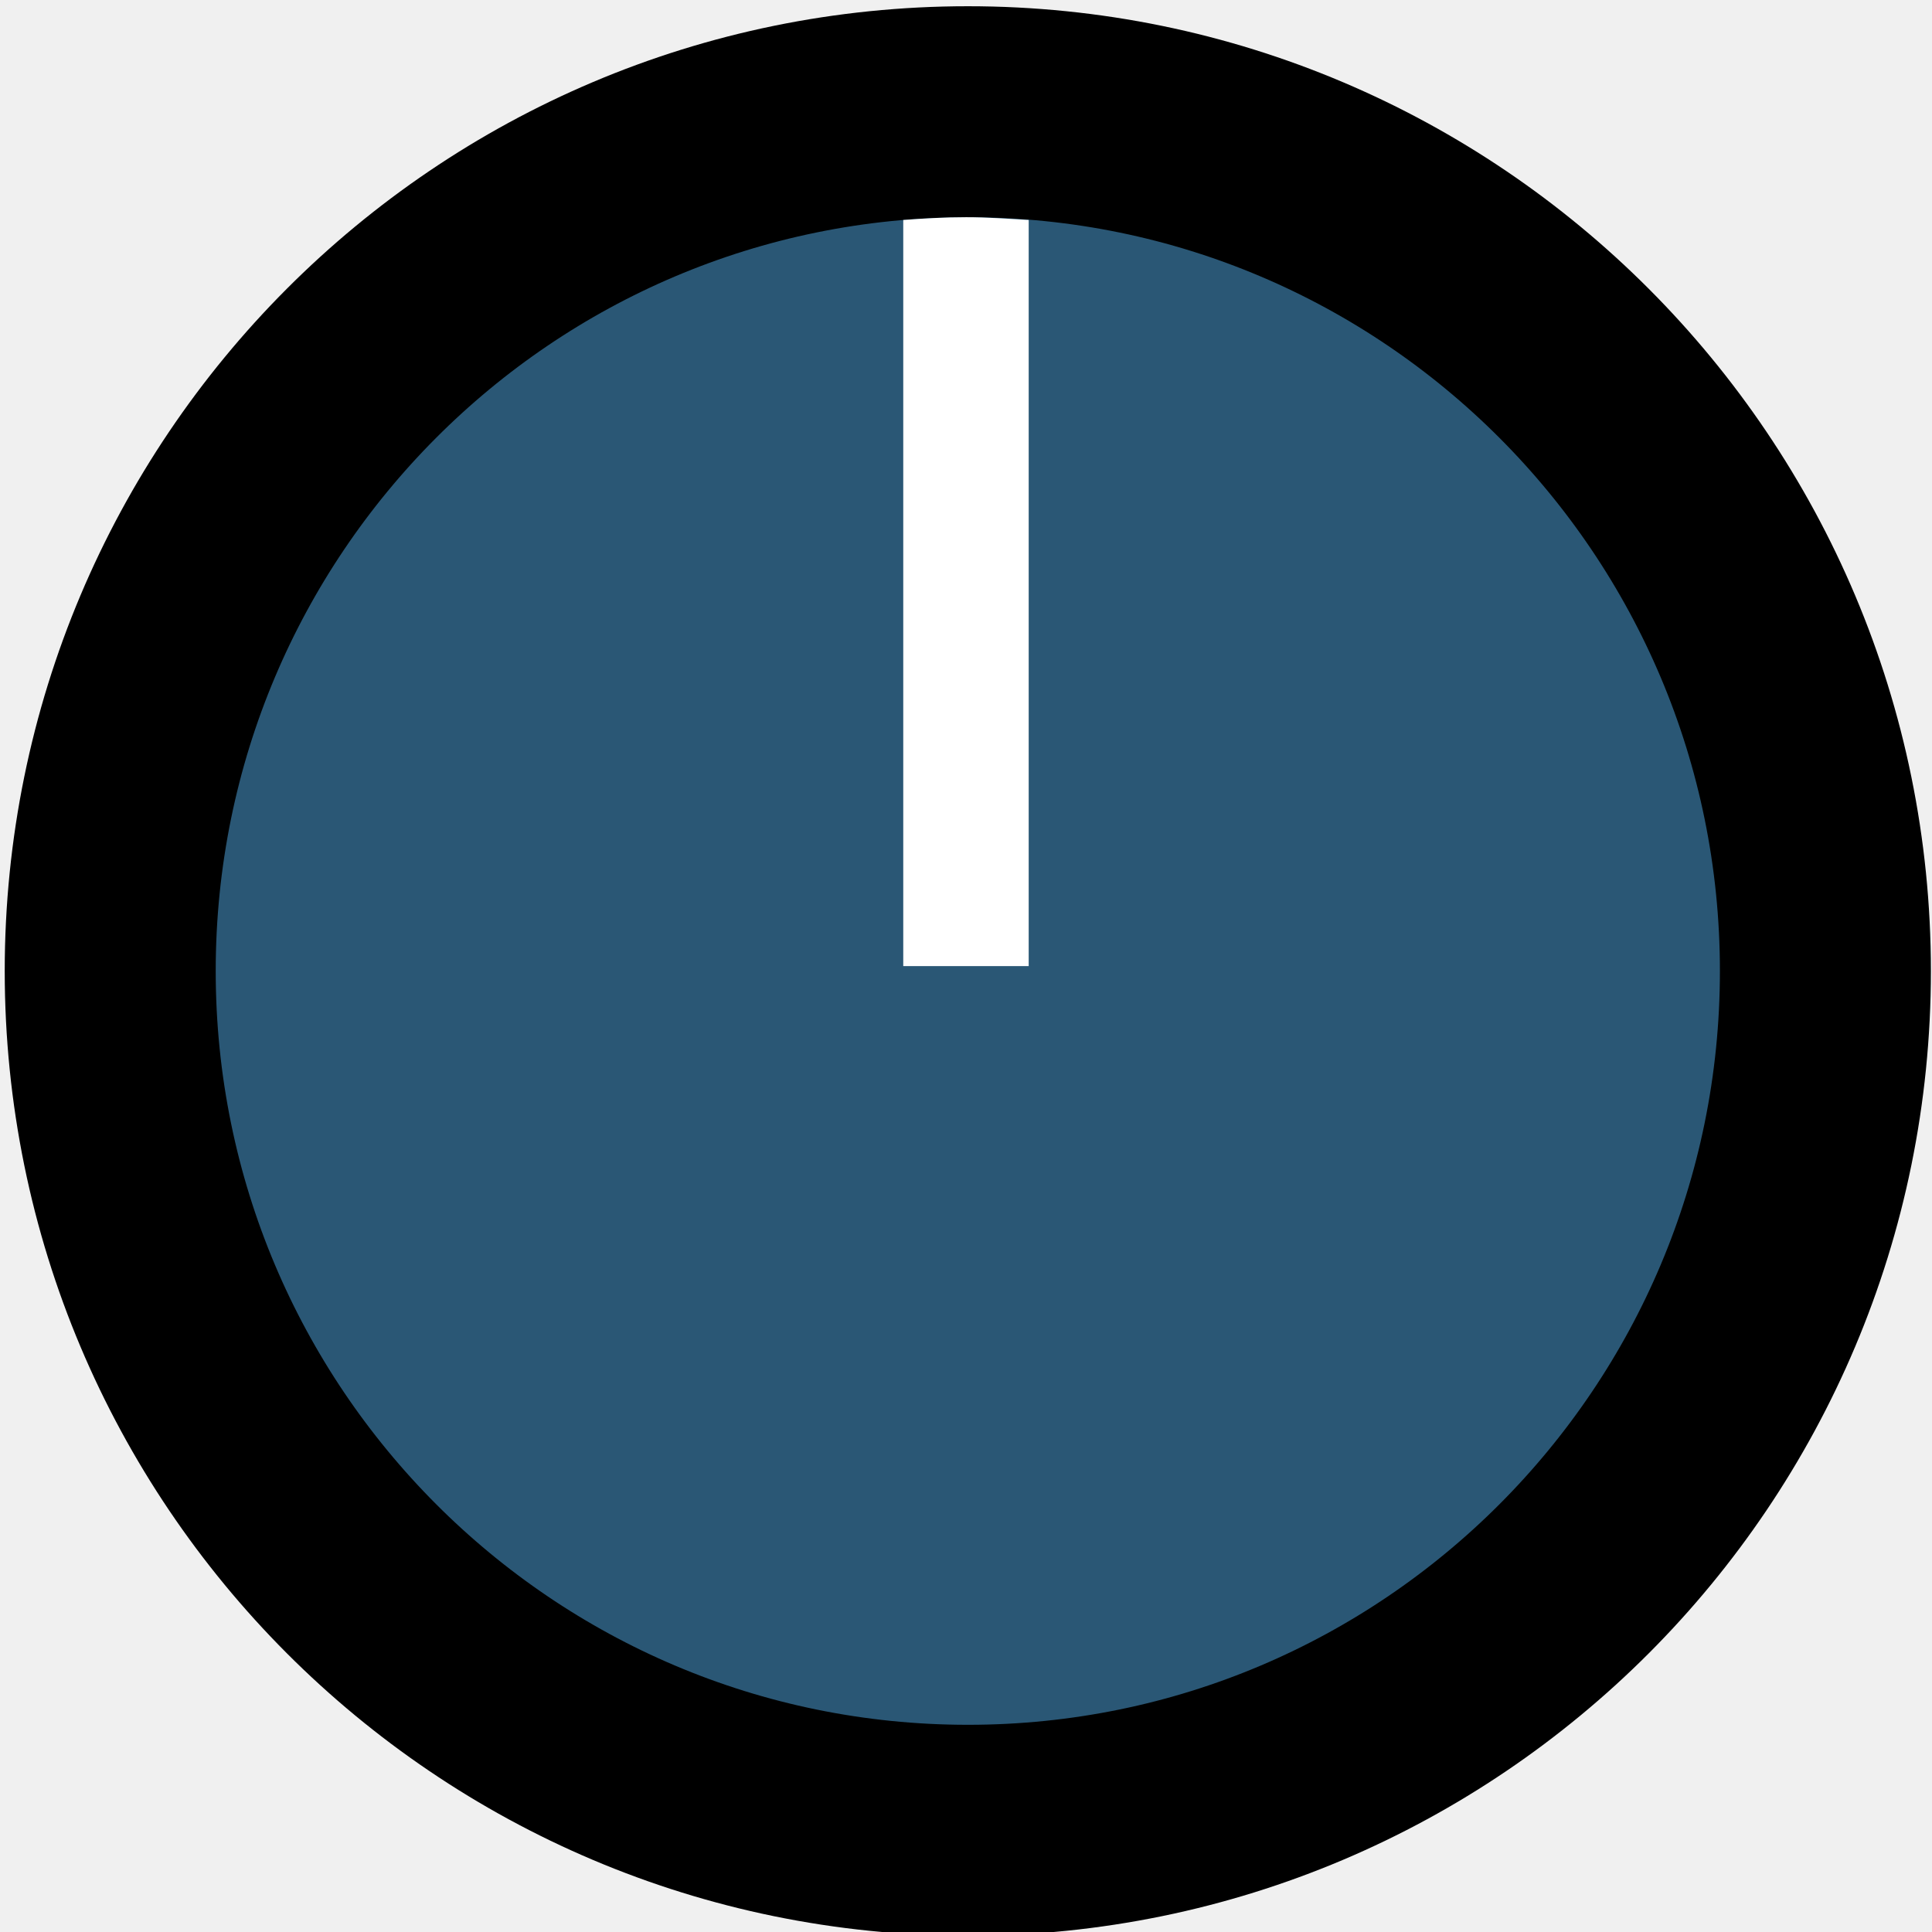
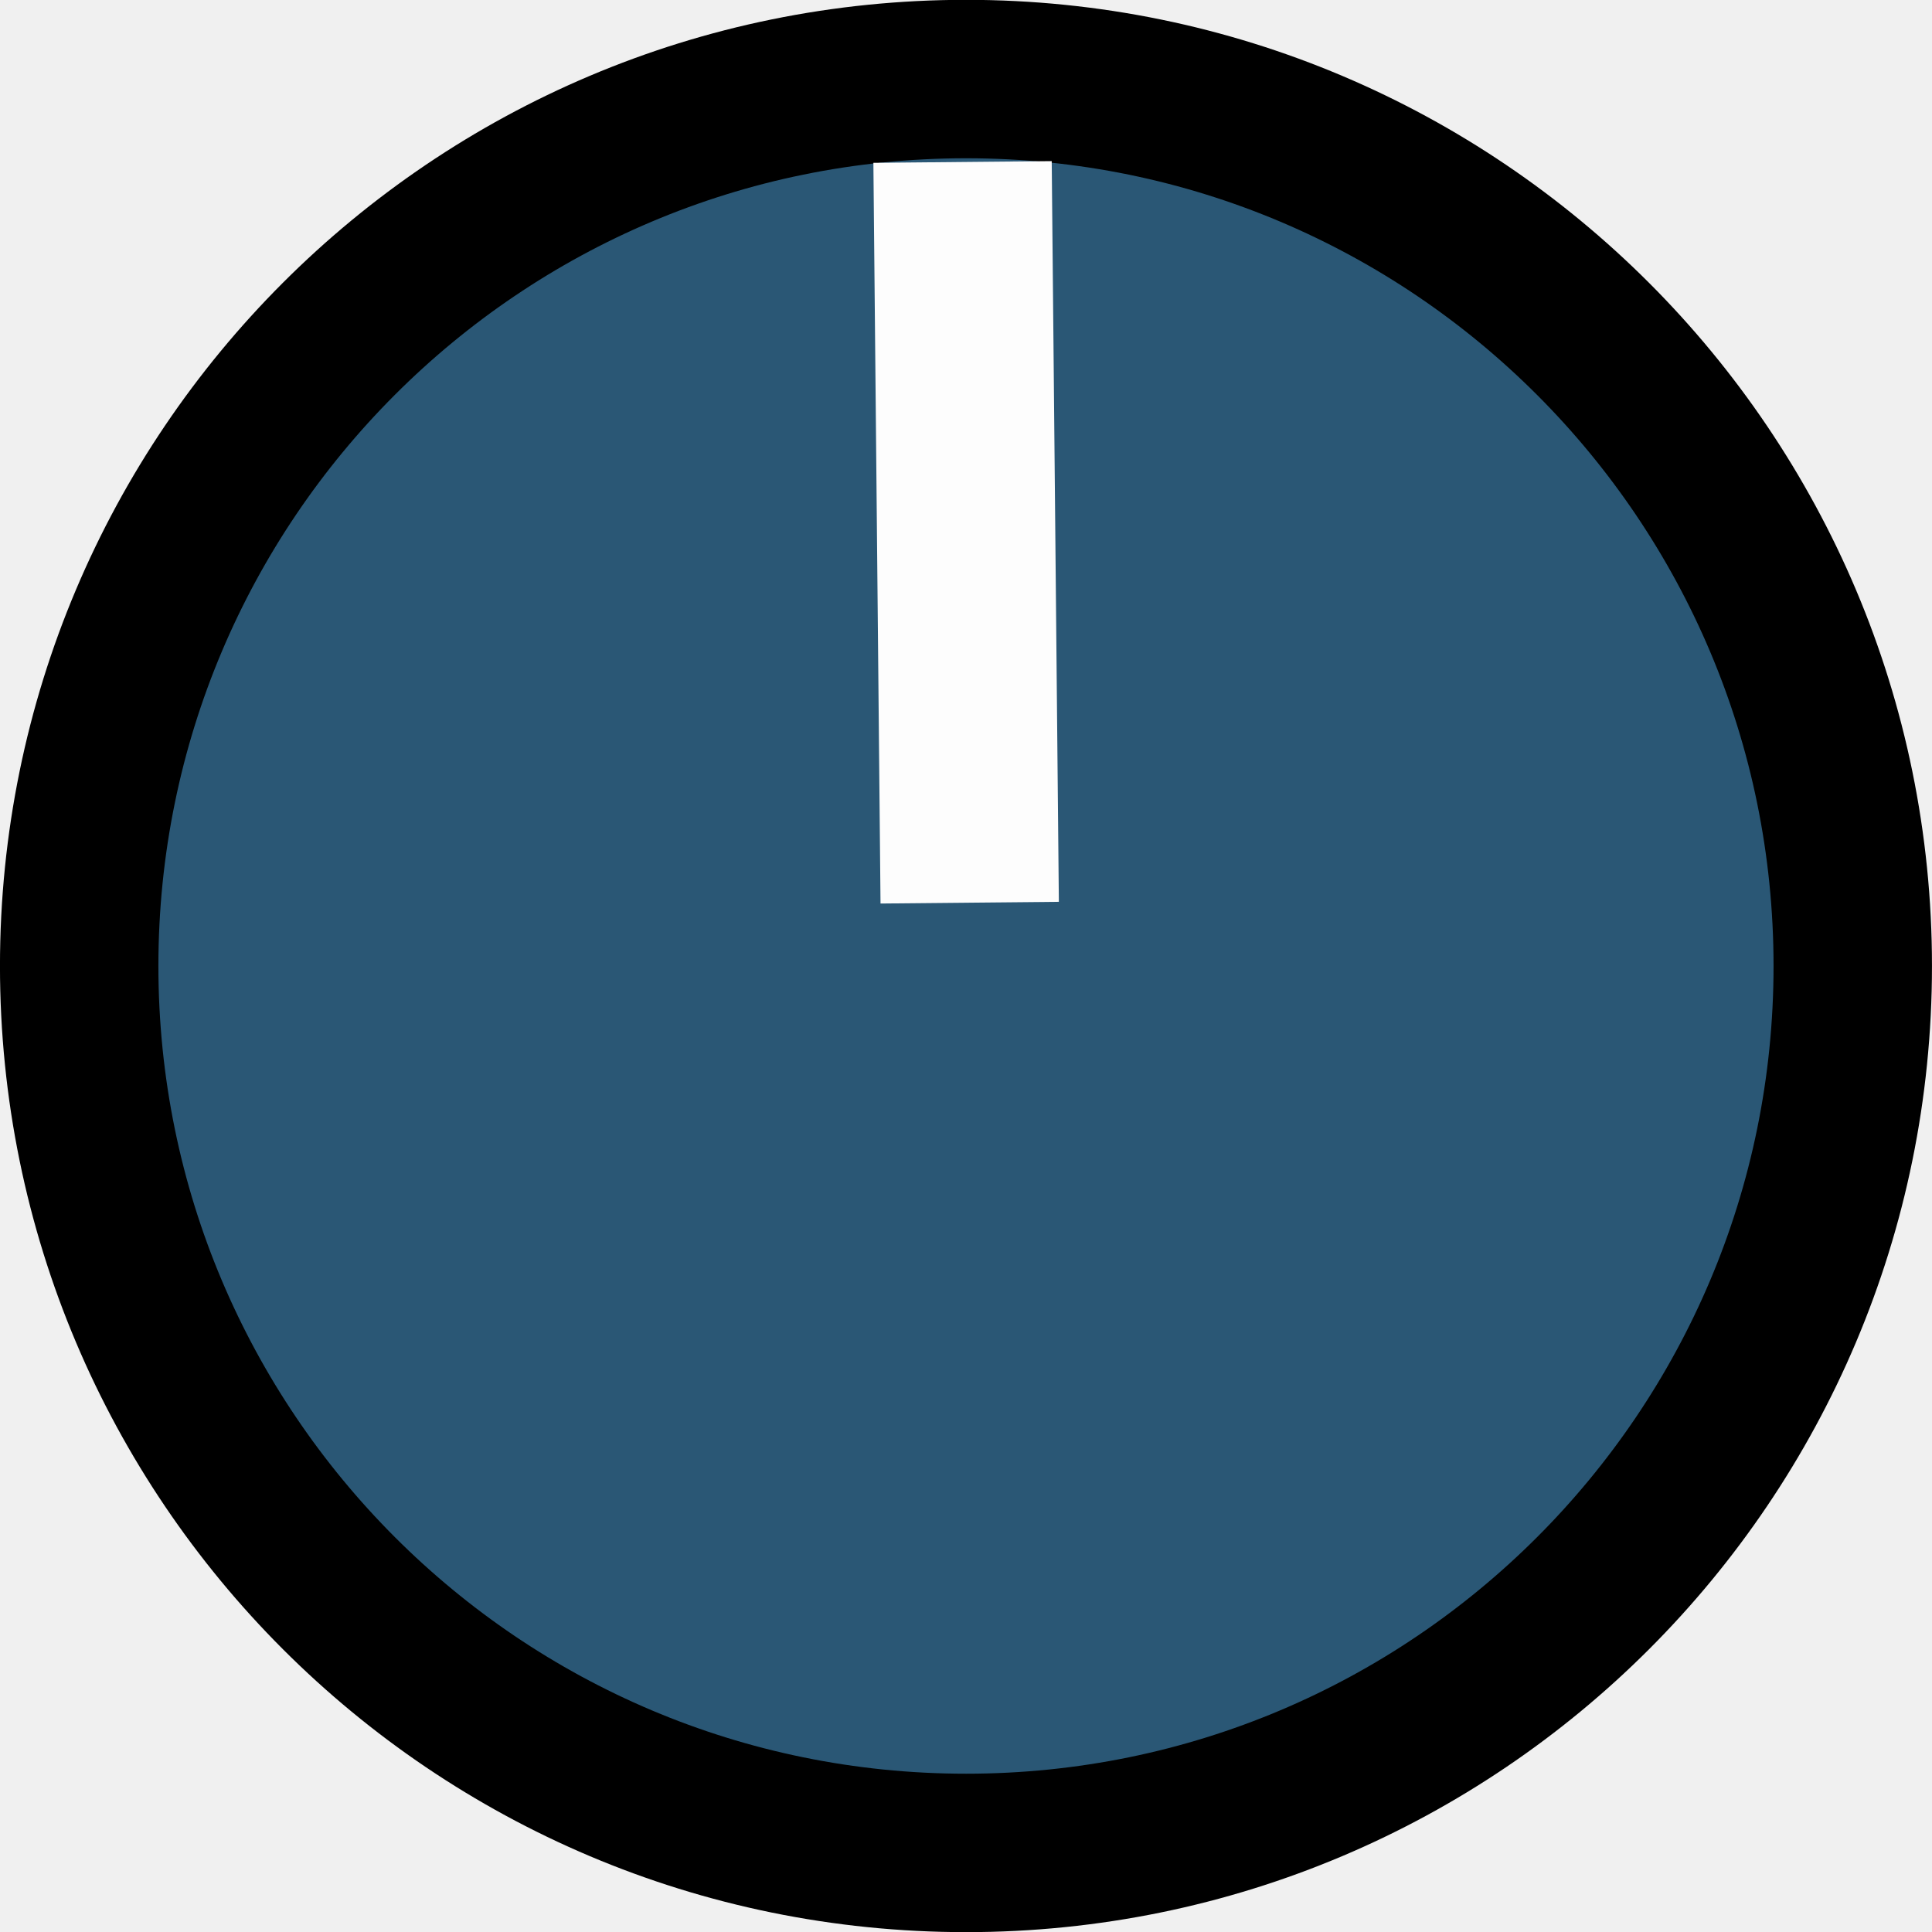
- <svg xmlns="http://www.w3.org/2000/svg" width="6.299mm" height="6.3mm" viewBox="0 0 6.299 6.3" version="1.1" id="svg15246">
+ <svg xmlns="http://www.w3.org/2000/svg" id="svg15246" version="1.1" viewBox="0 0 6.5 6.5" height="6.5mm" width="6.5mm">
  <defs id="defs15240">
    <clipPath id="clip89">
-       <rect y="0" x="0" width="18" height="19" id="rect4864" />
+       <rect id="rect4864" height="19" width="18" x="0" y="0" />
    </clipPath>
    <clipPath id="clip90">
-       <path d="m 0.898,0.129 h 16.25 v 17.883 h -16.25 z m 0,0" id="path4861" />
+       <path id="path4861" d="m 0.898,0.129 h 16.25 v 17.883 h -16.25 z m 0,0" />
    </clipPath>
    <mask id="mask44">
-       <g style="filter:url(#alpha)" id="g4858" transform="matrix(0.2645833,0,0,0.2645833,89.35879,128.5777)">
-         <rect x="0" y="0" width="3052.87" height="3351.5" style="fill:#000000;fill-opacity:0.15;stroke:none" id="rect4856" />
+       <g transform="matrix(0.2645833,0,0,0.2645833,89.35879,128.5777)" id="g4858" style="filter:url(#alpha)">
+         <rect id="rect4856" style="fill:#000000;fill-opacity:0.15;stroke:none" height="3351.5" width="3052.87" y="0" x="0" />
      </g>
    </mask>
-     <filter id="alpha" filterUnits="objectBoundingBox" x="0" y="0" width="1" height="1">
-       <feColorMatrix type="matrix" in="SourceGraphic" values="0 0 0 0 1 0 0 0 0 1 0 0 0 0 1 0 0 0 1 0" id="feColorMatrix4149" />
+     <filter height="1" width="1" y="0" x="0" filterUnits="objectBoundingBox" id="alpha">
+       <feColorMatrix id="feColorMatrix4149" values="0 0 0 0 1 0 0 0 0 1 0 0 0 0 1 0 0 0 1 0" in="SourceGraphic" type="matrix" />
    </filter>
    <clipPath id="clipPath17821">
-       <rect y="0" x="0" width="18" height="19" id="rect17819" />
+       <rect id="rect17819" height="19" width="18" x="0" y="0" />
    </clipPath>
    <clipPath id="clipPath17825">
-       <path d="m 0.898,0.129 h 16.25 v 17.883 h -16.25 z m 0,0" id="path17823" />
+       <path id="path17823" d="m 0.898,0.129 h 16.25 v 17.883 h -16.25 z m 0,0" />
    </clipPath>
    <clipPath id="clip87">
-       <rect y="0" x="0" width="24" height="26" id="rect4848" />
+       <rect id="rect4848" height="26" width="24" x="0" y="0" />
    </clipPath>
    <clipPath id="clip88">
-       <path d="m 0.684,0.922 h 22.68 v 24.938 H 0.684 Z m 0,0" id="path4845" />
+       <path id="path4845" d="m 0.684,0.922 h 22.68 v 24.938 H 0.684 Z m 0,0" />
    </clipPath>
    <mask id="mask43">
-       <g style="filter:url(#alpha)" id="g4842" transform="matrix(0.2645833,0,0,0.2645833,89.35879,128.5777)">
-         <rect x="0" y="0" width="3052.87" height="3351.5" style="fill:#000000;fill-opacity:0.15;stroke:none" id="rect4840" />
+       <g transform="matrix(0.2645833,0,0,0.2645833,89.35879,128.5777)" id="g4842" style="filter:url(#alpha)">
+         <rect id="rect4840" style="fill:#000000;fill-opacity:0.15;stroke:none" height="3351.5" width="3052.87" y="0" x="0" />
      </g>
    </mask>
-     <filter id="filter17836" filterUnits="objectBoundingBox" x="0" y="0" width="1" height="1">
-       <feColorMatrix type="matrix" in="SourceGraphic" values="0 0 0 0 1 0 0 0 0 1 0 0 0 0 1 0 0 0 1 0" id="feColorMatrix17834" />
+     <filter height="1" width="1" y="0" x="0" filterUnits="objectBoundingBox" id="filter17836">
+       <feColorMatrix id="feColorMatrix17834" values="0 0 0 0 1 0 0 0 0 1 0 0 0 0 1 0 0 0 1 0" in="SourceGraphic" type="matrix" />
    </filter>
    <clipPath id="clipPath17840">
-       <rect y="0" x="0" width="24" height="26" id="rect17838" />
+       <rect id="rect17838" height="26" width="24" x="0" y="0" />
    </clipPath>
    <clipPath id="clipPath17844">
-       <path d="m 0.684,0.922 h 22.68 v 24.938 H 0.684 Z m 0,0" id="path17842" />
+       <path id="path17842" d="m 0.684,0.922 h 22.68 v 24.938 H 0.684 Z m 0,0" />
    </clipPath>
    <clipPath id="clip95">
-       <rect y="0" x="0" width="18" height="18" id="rect4912" />
+       <rect id="rect4912" height="18" width="18" x="0" y="0" />
    </clipPath>
    <clipPath id="clip96">
-       <path d="M 0.141,0.141 H 17.199 V 17.199 H 0.141 Z m 0,0" id="path4909" />
+       <path id="path4909" d="M 0.141,0.141 H 17.199 V 17.199 H 0.141 Z m 0,0" />
    </clipPath>
    <mask id="mask47">
-       <g style="filter:url(#alpha-3)" id="g4906" transform="matrix(0.2645833,0,0,0.2645833,88.61115,119.1986)">
-         <rect x="0" y="0" width="3052.87" height="3351.5" style="fill:#000000;fill-opacity:0.33;stroke:none" id="rect4904" />
+       <g transform="matrix(0.2645833,0,0,0.2645833,88.61115,119.1986)" id="g4906" style="filter:url(#alpha-3)">
+         <rect id="rect4904" style="fill:#000000;fill-opacity:0.33;stroke:none" height="3351.5" width="3052.87" y="0" x="0" />
      </g>
    </mask>
-     <filter id="alpha-3" filterUnits="objectBoundingBox" x="0" y="0" width="1" height="1">
-       <feColorMatrix type="matrix" in="SourceGraphic" values="0 0 0 0 1 0 0 0 0 1 0 0 0 0 1 0 0 0 1 0" id="feColorMatrix4149-6" />
+     <filter height="1" width="1" y="0" x="0" filterUnits="objectBoundingBox" id="alpha-3">
+       <feColorMatrix id="feColorMatrix4149-6" values="0 0 0 0 1 0 0 0 0 1 0 0 0 0 1 0 0 0 1 0" in="SourceGraphic" type="matrix" />
    </filter>
    <clipPath id="clipPath18541">
-       <rect y="0" x="0" width="18" height="18" id="rect18539" />
+       <rect id="rect18539" height="18" width="18" x="0" y="0" />
    </clipPath>
    <clipPath id="clipPath18545">
-       <path d="M 0.141,0.141 H 17.199 V 17.199 H 0.141 Z m 0,0" id="path18543" />
+       <path id="path18543" d="M 0.141,0.141 H 17.199 V 17.199 H 0.141 Z m 0,0" />
    </clipPath>
    <clipPath id="clip93">
-       <rect y="0" x="0" width="22" height="24" id="rect4896" />
+       <rect id="rect4896" height="24" width="22" x="0" y="0" />
    </clipPath>
    <clipPath id="clip94">
-       <path d="M 0.039,0.039 H 21.301 V 23.422 H 0.039 Z m 0,0" id="path4893" />
+       <path id="path4893" d="M 0.039,0.039 H 21.301 V 23.422 H 0.039 Z m 0,0" />
    </clipPath>
    <mask id="mask46">
-       <g style="filter:url(#alpha-3)" id="g4890" transform="matrix(0.2645833,0,0,0.2645833,88.61115,119.1986)">
-         <rect x="0" y="0" width="3052.87" height="3351.5" style="fill:#000000;fill-opacity:0.15;stroke:none" id="rect4888" />
+       <g transform="matrix(0.2645833,0,0,0.2645833,88.61115,119.1986)" id="g4890" style="filter:url(#alpha-3)">
+         <rect id="rect4888" style="fill:#000000;fill-opacity:0.15;stroke:none" height="3351.5" width="3052.87" y="0" x="0" />
      </g>
    </mask>
-     <filter id="filter18556" filterUnits="objectBoundingBox" x="0" y="0" width="1" height="1">
-       <feColorMatrix type="matrix" in="SourceGraphic" values="0 0 0 0 1 0 0 0 0 1 0 0 0 0 1 0 0 0 1 0" id="feColorMatrix18554" />
+     <filter height="1" width="1" y="0" x="0" filterUnits="objectBoundingBox" id="filter18556">
+       <feColorMatrix id="feColorMatrix18554" values="0 0 0 0 1 0 0 0 0 1 0 0 0 0 1 0 0 0 1 0" in="SourceGraphic" type="matrix" />
    </filter>
    <clipPath id="clipPath18560">
-       <rect y="0" x="0" width="22" height="24" id="rect18558" />
+       <rect id="rect18558" height="24" width="22" x="0" y="0" />
    </clipPath>
    <clipPath id="clipPath18564">
-       <path d="M 0.039,0.039 H 21.301 V 23.422 H 0.039 Z m 0,0" id="path18562" />
+       <path id="path18562" d="M 0.039,0.039 H 21.301 V 23.422 H 0.039 Z m 0,0" />
    </clipPath>
    <clipPath id="clip91">
-       <rect y="0" x="0" width="29" height="32" id="rect4880" />
+       <rect id="rect4880" height="32" width="29" x="0" y="0" />
    </clipPath>
    <clipPath id="clip92">
-       <path d="M 0.508,0.5 H 28.855 V 31.68 H 0.508 Z m 0,0" id="path4877" />
+       <path id="path4877" d="M 0.508,0.5 H 28.855 V 31.68 H 0.508 Z m 0,0" />
    </clipPath>
    <mask id="mask45">
-       <g style="filter:url(#alpha-3)" id="g4874" transform="matrix(0.2645833,0,0,0.2645833,88.61115,119.1986)">
-         <rect x="0" y="0" width="3052.87" height="3351.5" style="fill:#000000;fill-opacity:0.15;stroke:none" id="rect4872" />
+       <g transform="matrix(0.2645833,0,0,0.2645833,88.61115,119.1986)" id="g4874" style="filter:url(#alpha-3)">
+         <rect id="rect4872" style="fill:#000000;fill-opacity:0.15;stroke:none" height="3351.5" width="3052.87" y="0" x="0" />
      </g>
    </mask>
-     <filter id="filter18575" filterUnits="objectBoundingBox" x="0" y="0" width="1" height="1">
-       <feColorMatrix type="matrix" in="SourceGraphic" values="0 0 0 0 1 0 0 0 0 1 0 0 0 0 1 0 0 0 1 0" id="feColorMatrix18573" />
+     <filter height="1" width="1" y="0" x="0" filterUnits="objectBoundingBox" id="filter18575">
+       <feColorMatrix id="feColorMatrix18573" values="0 0 0 0 1 0 0 0 0 1 0 0 0 0 1 0 0 0 1 0" in="SourceGraphic" type="matrix" />
    </filter>
    <clipPath id="clipPath18579">
-       <rect y="0" x="0" width="29" height="32" id="rect18577" />
+       <rect id="rect18577" height="32" width="29" x="0" y="0" />
    </clipPath>
    <clipPath id="clipPath18583">
-       <path d="M 0.508,0.5 H 28.855 V 31.68 H 0.508 Z m 0,0" id="path18581" />
+       <path id="path18581" d="M 0.508,0.5 H 28.855 V 31.68 H 0.508 Z m 0,0" />
    </clipPath>
    <clipPath id="clip202">
-       <rect y="0" x="0" width="18" height="18" id="rect5795" />
+       <rect id="rect5795" height="18" width="18" x="0" y="0" />
    </clipPath>
    <clipPath id="clip203">
-       <path d="M 0.855,0.141 H 17.914 V 17.199 H 0.855 Z m 0,0" id="path5792" />
+       <path id="path5792" d="M 0.855,0.141 H 17.914 V 17.199 H 0.855 Z m 0,0" />
    </clipPath>
    <mask id="mask104">
-       <g style="filter:url(#alpha-7)" id="g5789" transform="matrix(0.2645833,0,0,0.2645833,74.41631,97.61355)">
-         <rect x="0" y="0" width="3052.87" height="3351.5" style="fill:#000000;fill-opacity:0.33;stroke:none" id="rect5787" />
+       <g transform="matrix(0.2645833,0,0,0.2645833,74.41631,97.61355)" id="g5789" style="filter:url(#alpha-7)">
+         <rect id="rect5787" style="fill:#000000;fill-opacity:0.33;stroke:none" height="3351.5" width="3052.87" y="0" x="0" />
      </g>
    </mask>
-     <filter id="alpha-7" filterUnits="objectBoundingBox" x="0" y="0" width="1" height="1">
-       <feColorMatrix type="matrix" in="SourceGraphic" values="0 0 0 0 1 0 0 0 0 1 0 0 0 0 1 0 0 0 1 0" id="feColorMatrix4149-5" />
+     <filter height="1" width="1" y="0" x="0" filterUnits="objectBoundingBox" id="alpha-7">
+       <feColorMatrix id="feColorMatrix4149-5" values="0 0 0 0 1 0 0 0 0 1 0 0 0 0 1 0 0 0 1 0" in="SourceGraphic" type="matrix" />
    </filter>
    <clipPath id="clipPath18765">
-       <rect y="0" x="0" width="18" height="18" id="rect18763" />
+       <rect id="rect18763" height="18" width="18" x="0" y="0" />
    </clipPath>
    <clipPath id="clipPath18769">
-       <path d="M 0.855,0.141 H 17.914 V 17.199 H 0.855 Z m 0,0" id="path18767" />
+       <path id="path18767" d="M 0.855,0.141 H 17.914 V 17.199 H 0.855 Z m 0,0" />
    </clipPath>
  </defs>
-   <g id="layer1" transform="translate(-46.31859,-97.64766)">
-     <path id="path7219" d="m 46.678,100.814 c 0,1.548 1.252,2.802 2.797,2.802 1.544,0 2.796,-1.254 2.796,-2.802 0,-1.547 -1.252,-2.802 -2.796,-2.802 -1.546,0 -2.797,1.255 -2.797,2.802" style="fill:#2a5775;fill-opacity:1;fill-rule:nonzero;stroke:#000000;stroke-width:0.688;stroke-miterlimit:4;stroke-dasharray:none;stroke-opacity:1" />
-     <path id="path7221" d="m 49.673,98.365 c -0.068,-0.004 -0.135,-0.009 -0.204,-0.009 -0.069,0 -0.138,0.004 -0.205,0.009 v 2.433 h 0.409 z m 0,0" style="fill:#ffffff;fill-opacity:1;fill-rule:nonzero;stroke:none;stroke-width:0.311" />
+   <g transform="translate(-46.31859,-97.44805)" id="layer1">
+     <path style="fill:#2a5775;fill-opacity:1;fill-rule:nonzero;stroke:#000000;stroke-width:0.533;stroke-miterlimit:4;stroke-dasharray:none;stroke-opacity:1" d="m 46.585,100.698 c 0,1.648 1.335,2.984 2.984,2.984 1.647,0 2.983,-1.335 2.983,-2.984 0,-1.647 -1.335,-2.984 -2.983,-2.984 -1.649,0 -2.984,1.336 -2.984,2.984" id="path7219" />
+     <path id="path897" d="m 49.557,97.993 0.024,2.492" style="fill:none;fill-rule:evenodd;stroke:#fdfdfd;stroke-width:0.6;stroke-linecap:butt;stroke-linejoin:miter;stroke-miterlimit:4;stroke-dasharray:none;stroke-opacity:1" />
  </g>
</svg>
